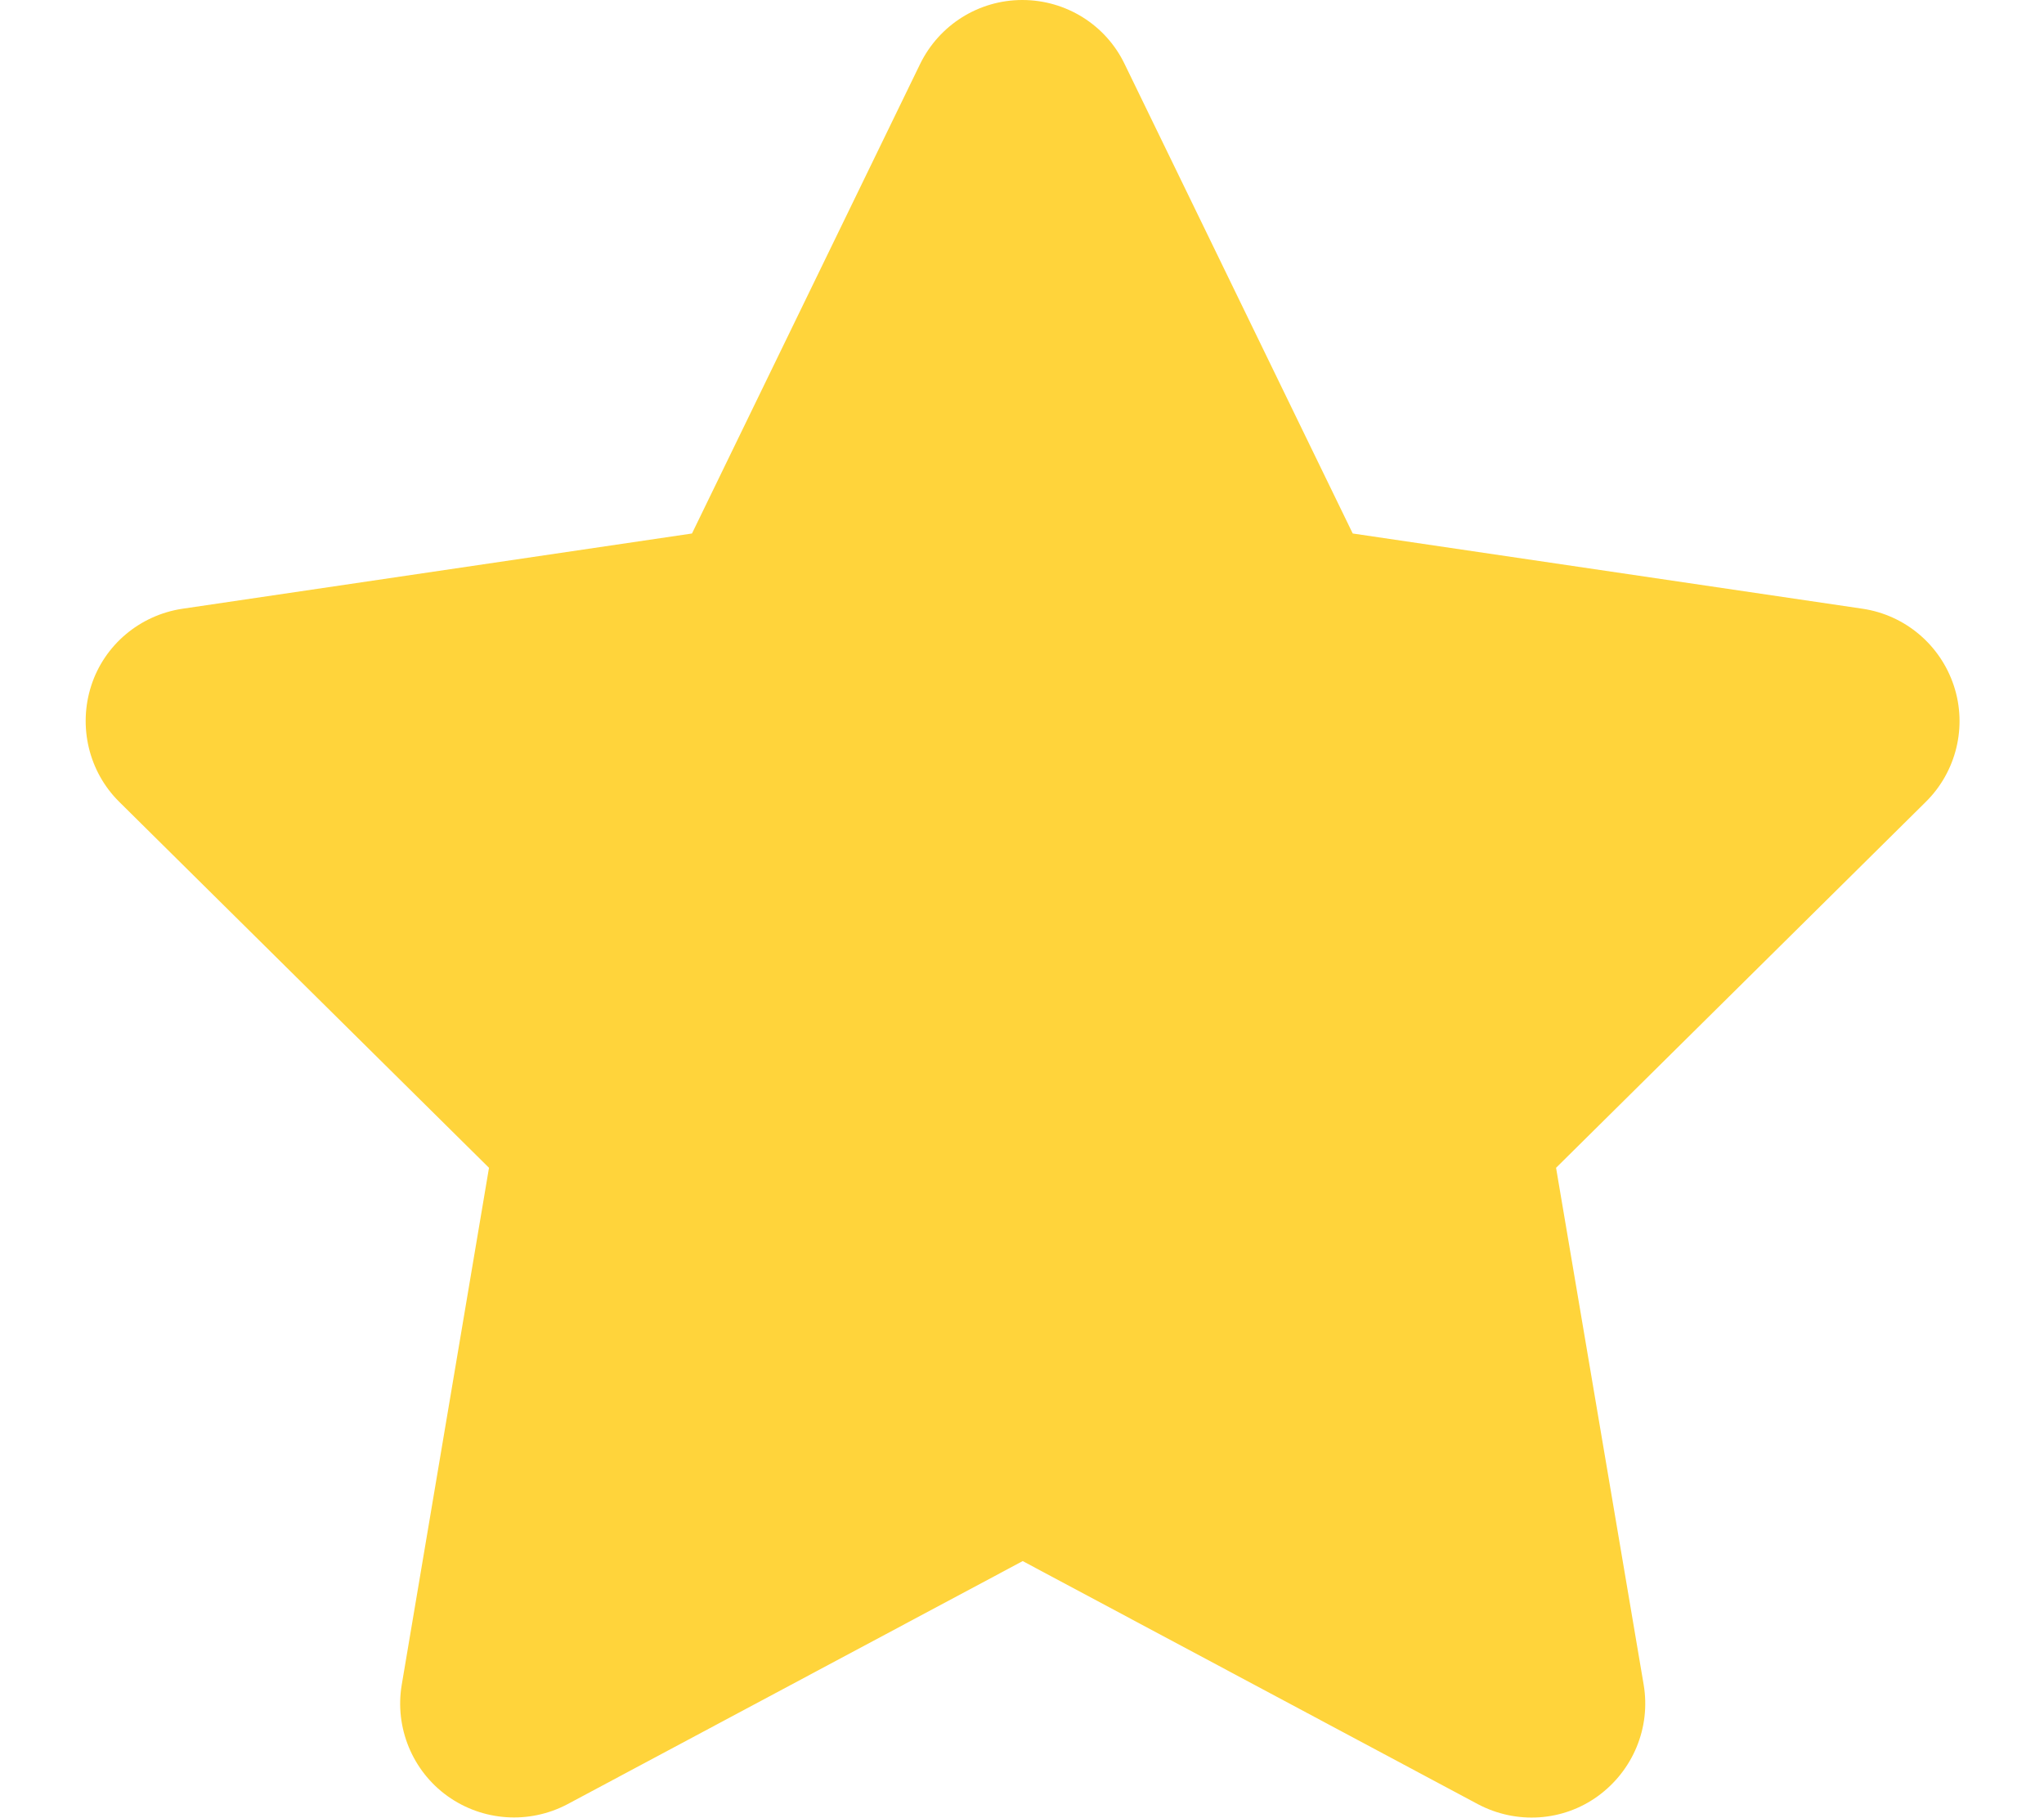
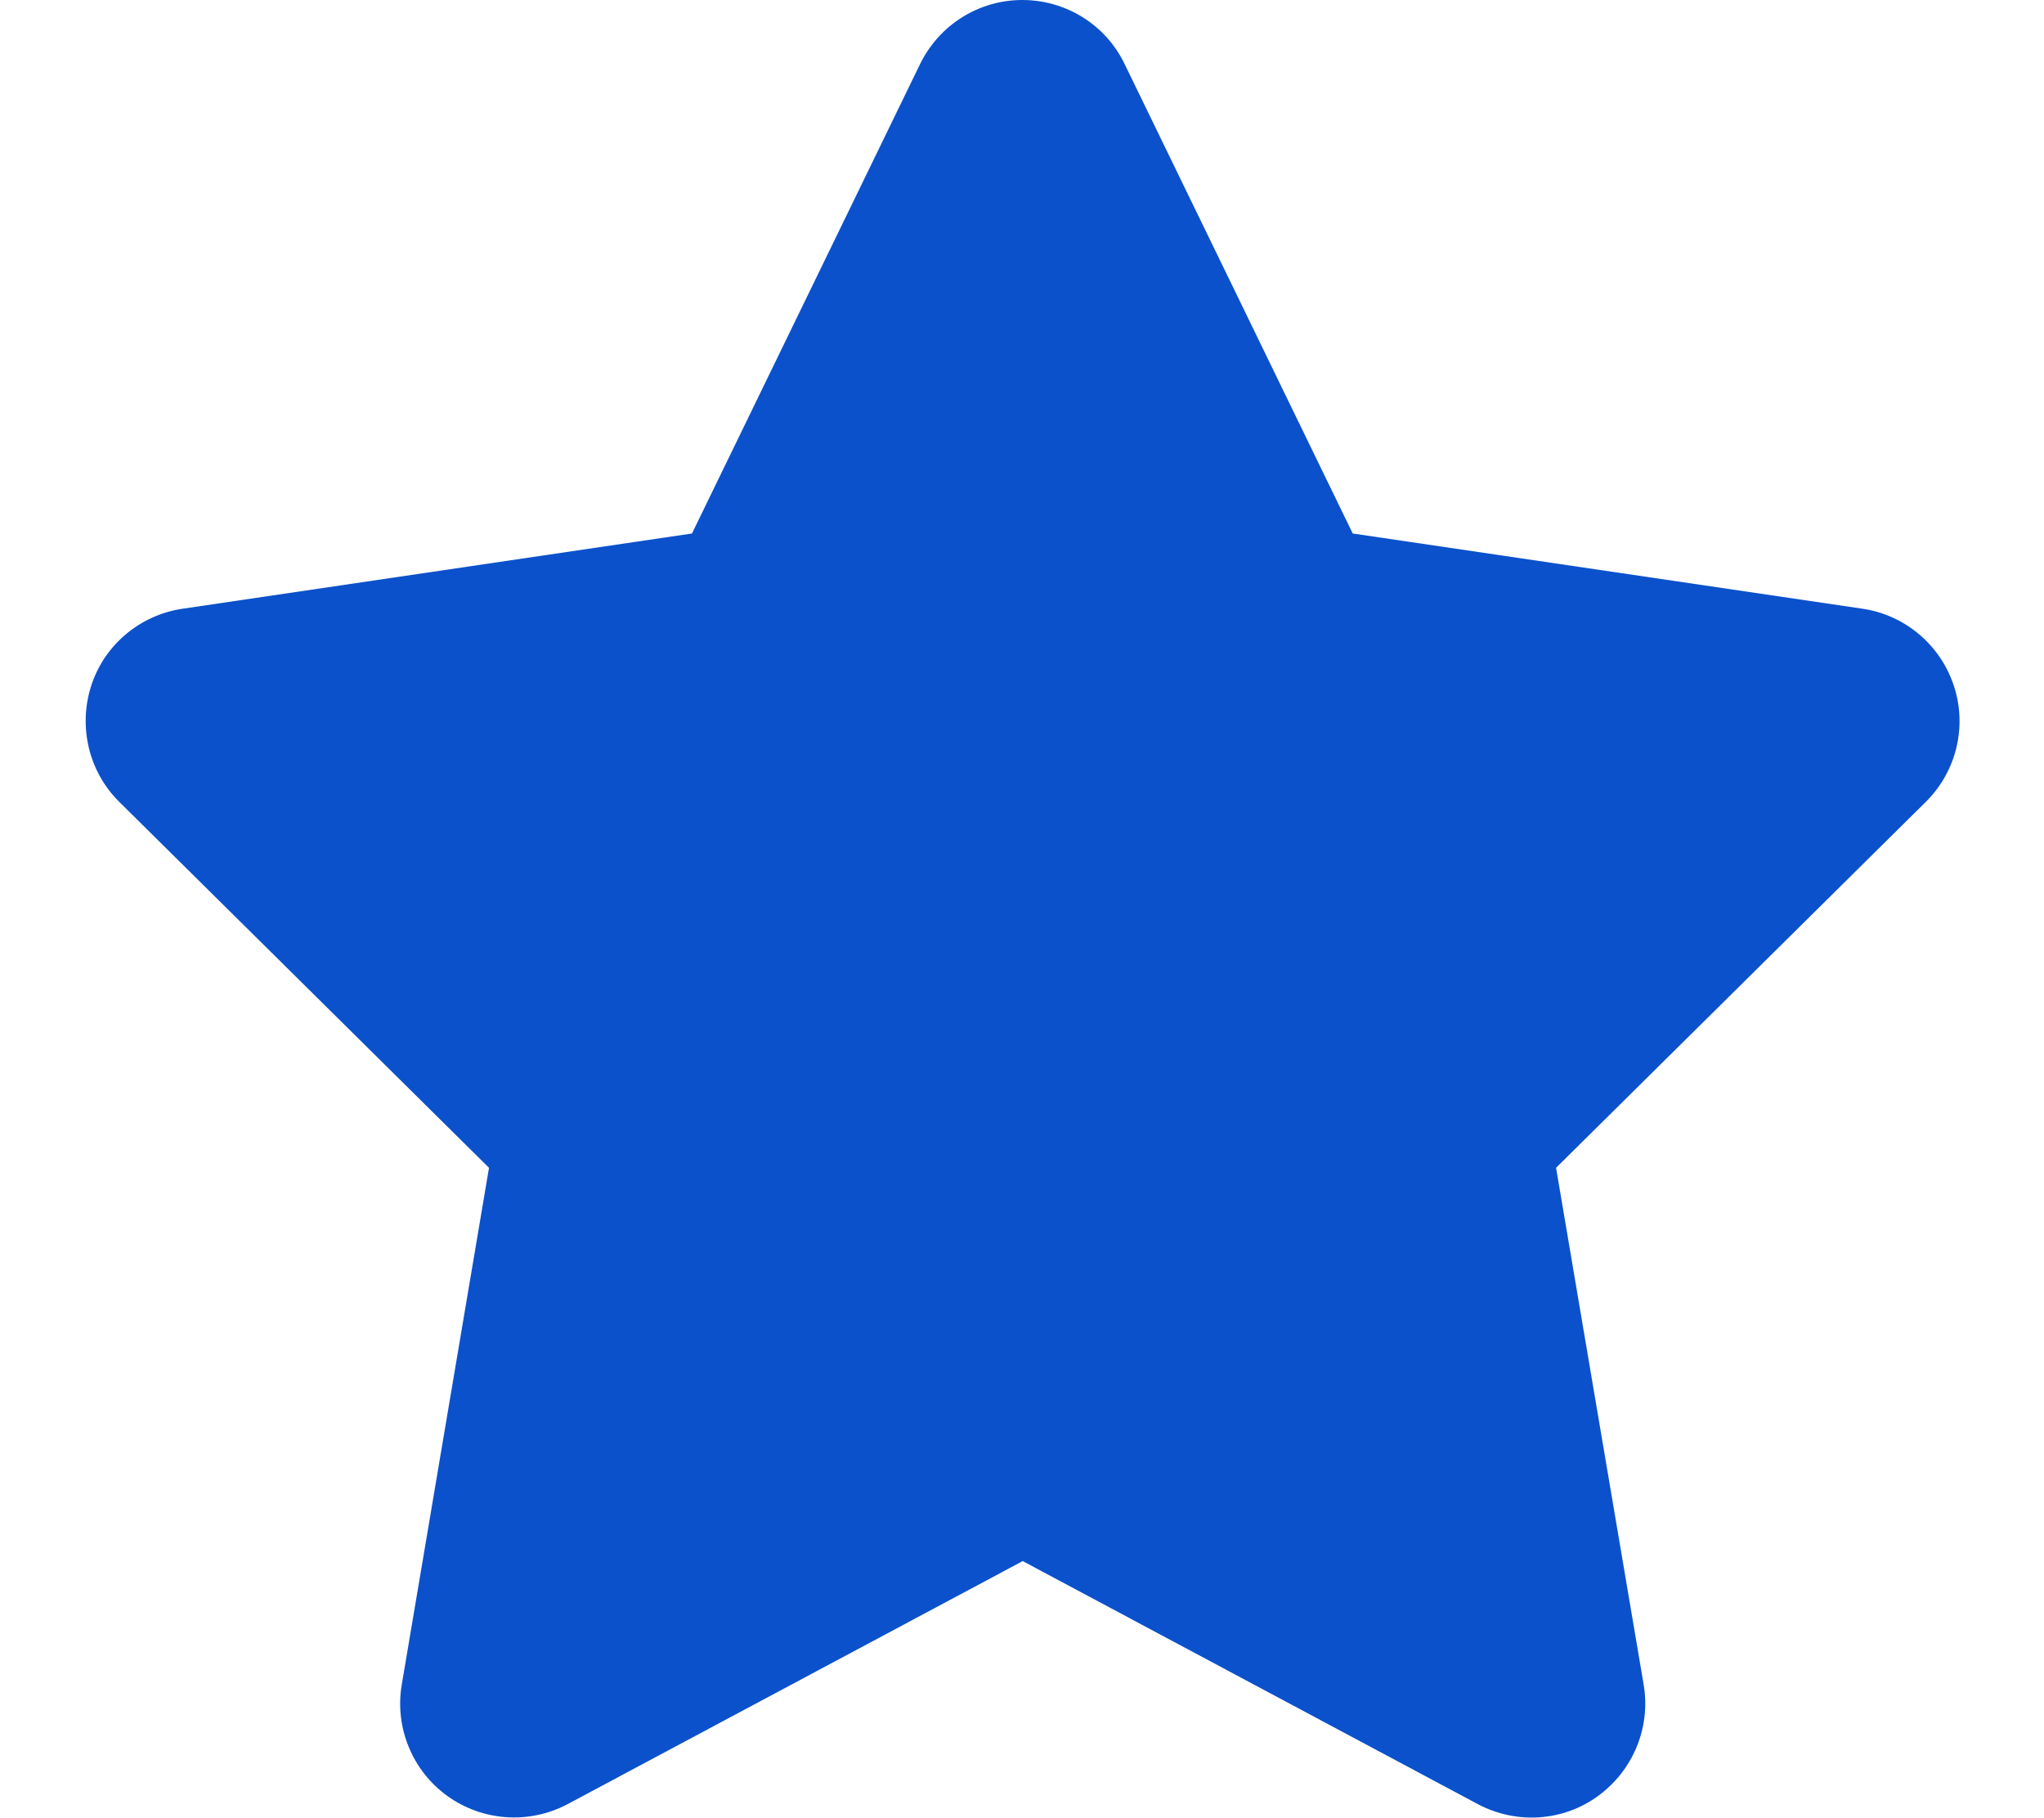
- <svg xmlns="http://www.w3.org/2000/svg" viewBox="0 0 576 512">
-   <path fill="#FFD43B" d="M316.9 18C311.6 7 300.4 0 288.1 0s-23.4 7-28.8 18L195 150.3 51.4 171.5c-12 1.8-22 10.2-25.7 21.7s-.7 24.2 7.9 32.7L137.8 329 113.2 474.7c-2 12 3 24.2 12.9 31.3s23 8 33.8 2.3l128.3-68.5 128.3 68.5c10.8 5.7 23.9 4.9 33.8-2.3s14.9-19.3 12.9-31.3L438.5 329 542.7 225.9c8.6-8.5 11.7-21.2 7.9-32.7s-13.7-19.9-25.7-21.7L381.2 150.3 316.9 18z" />
+ <svg xmlns="http://www.w3.org/2000/svg" height="24" width="27" viewBox="0 0 576 512">
+   <path fill="#0b51cb" d="M316.9 18C311.6 7 300.4 0 288.1 0s-23.4 7-28.8 18L195 150.3 51.4 171.5c-12 1.8-22 10.2-25.7 21.7s-.7 24.2 7.9 32.7L137.8 329 113.2 474.7c-2 12 3 24.2 12.9 31.3s23 8 33.8 2.3l128.3-68.5 128.3 68.5c10.8 5.7 23.9 4.9 33.8-2.3s14.9-19.3 12.9-31.3L438.5 329 542.7 225.9c8.6-8.5 11.7-21.2 7.9-32.7s-13.7-19.9-25.7-21.7L381.2 150.3 316.9 18z" />
</svg>
